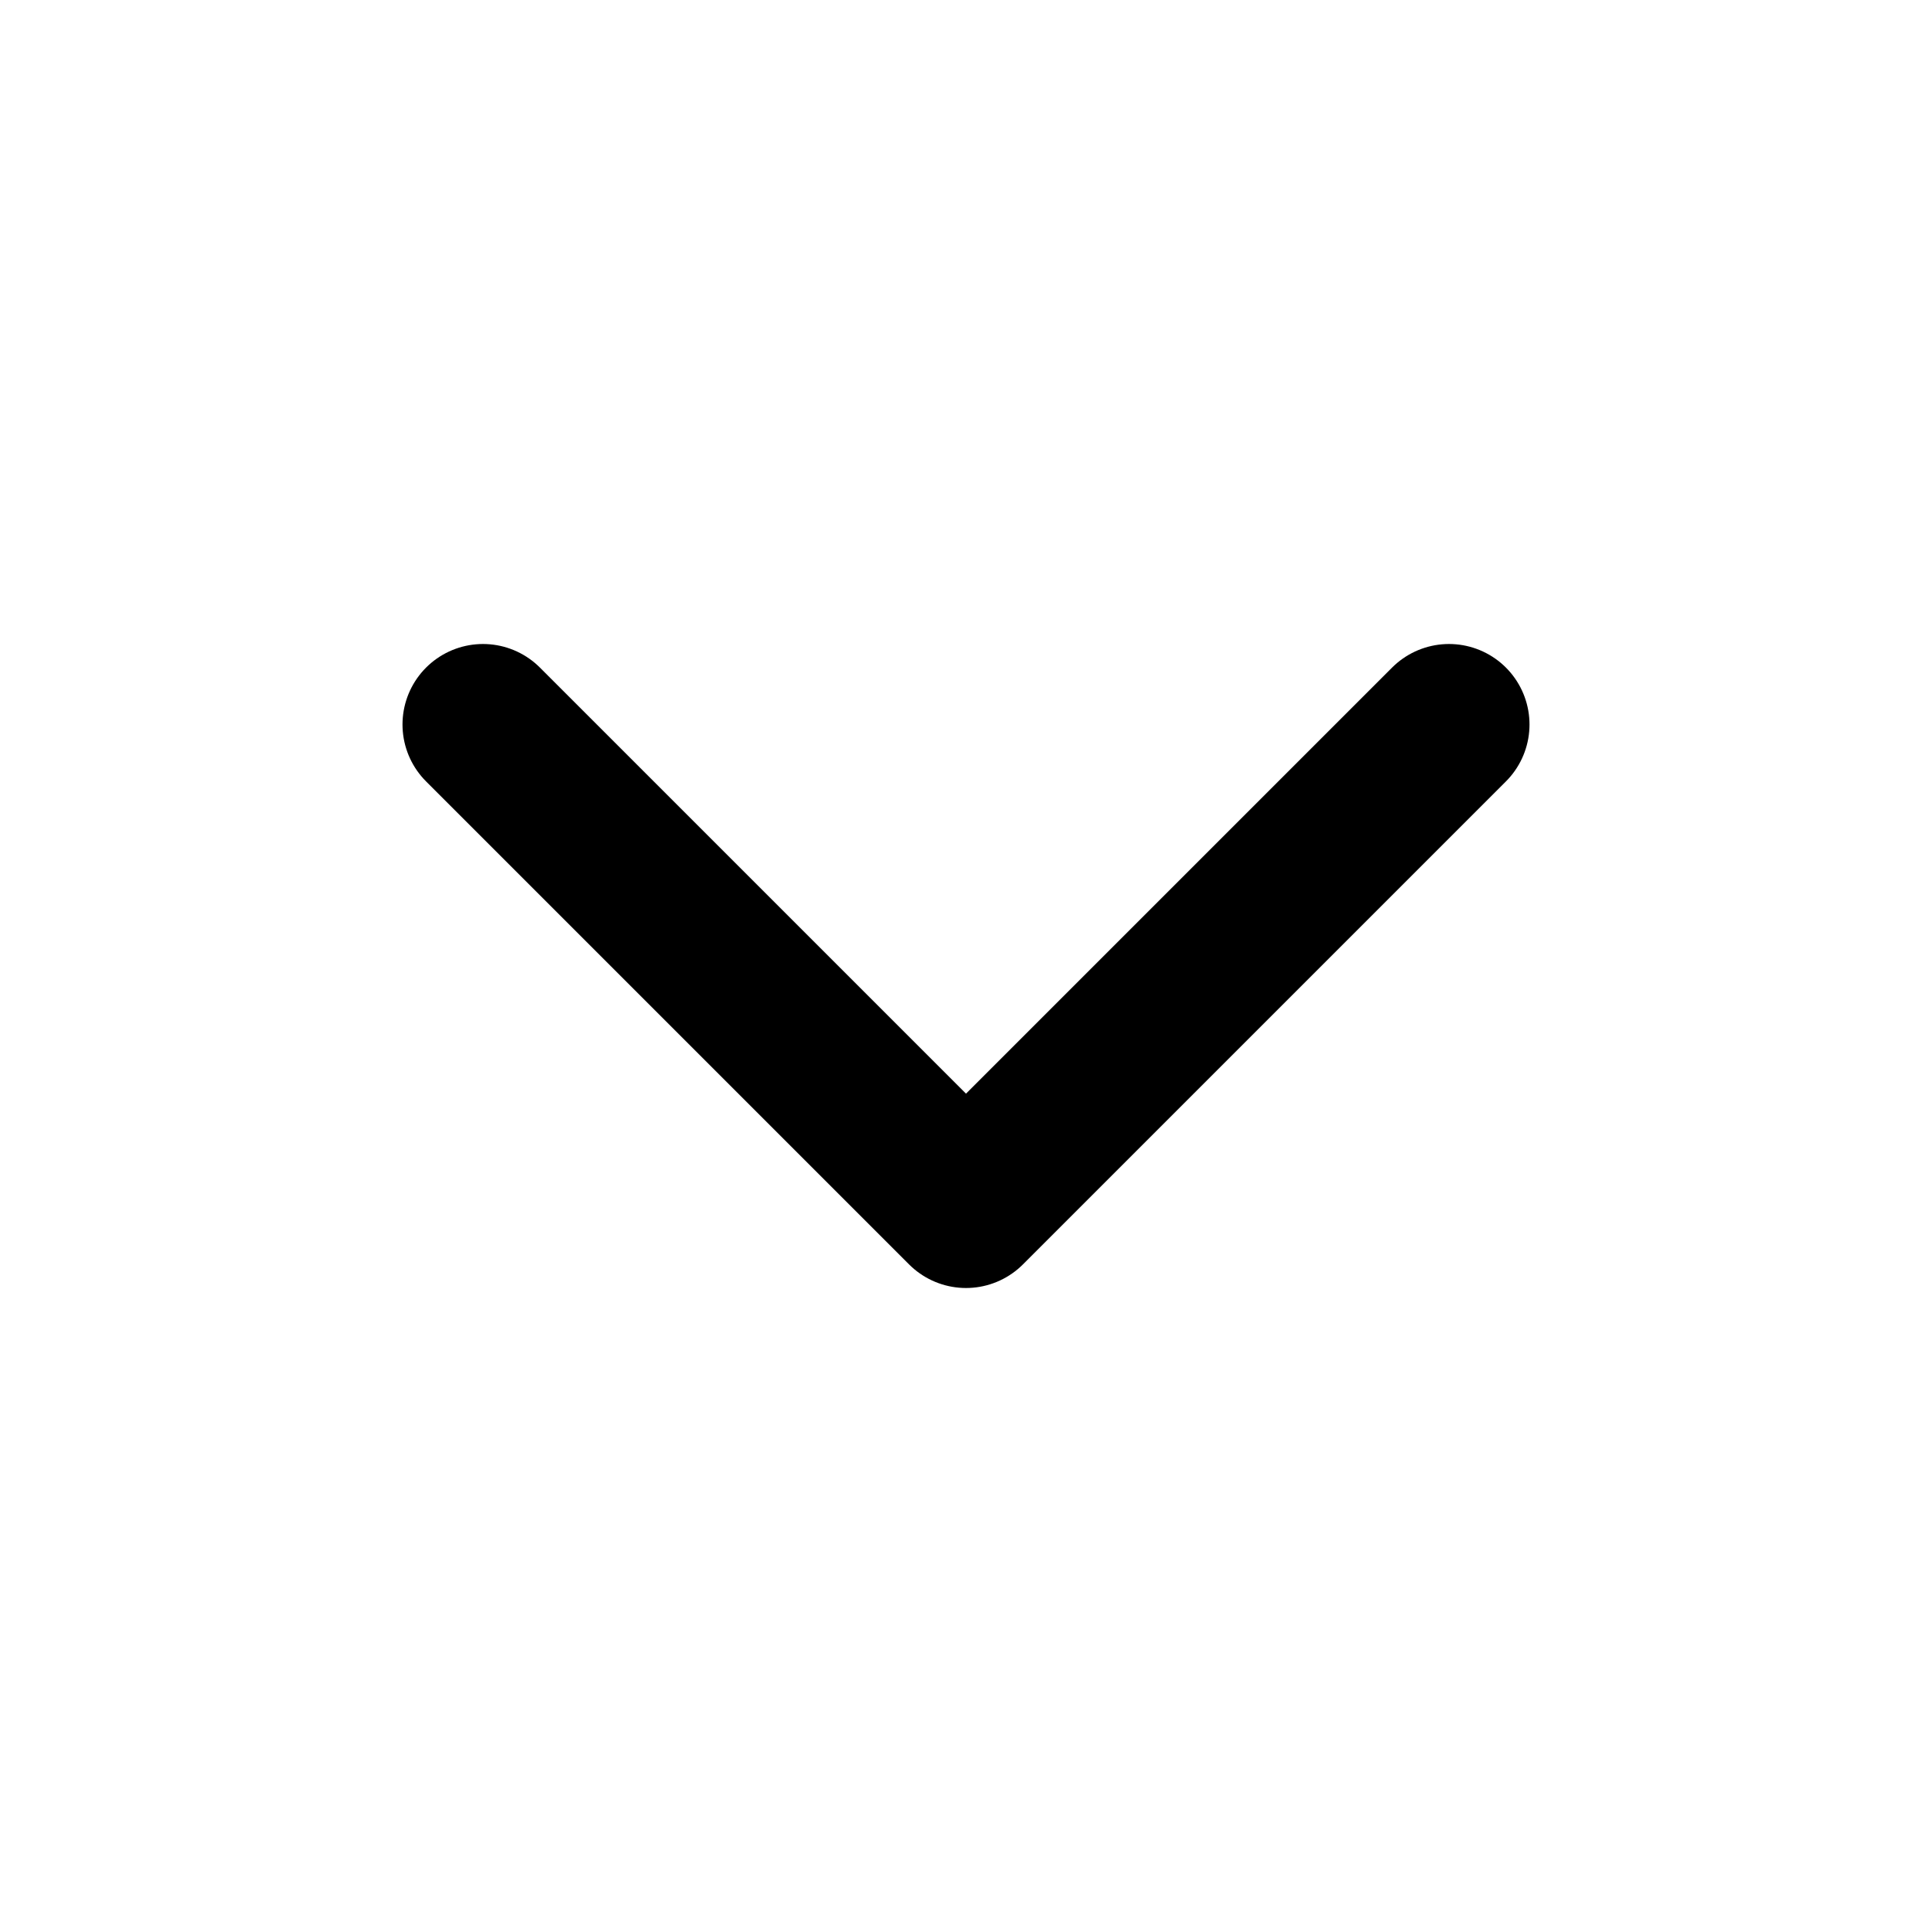
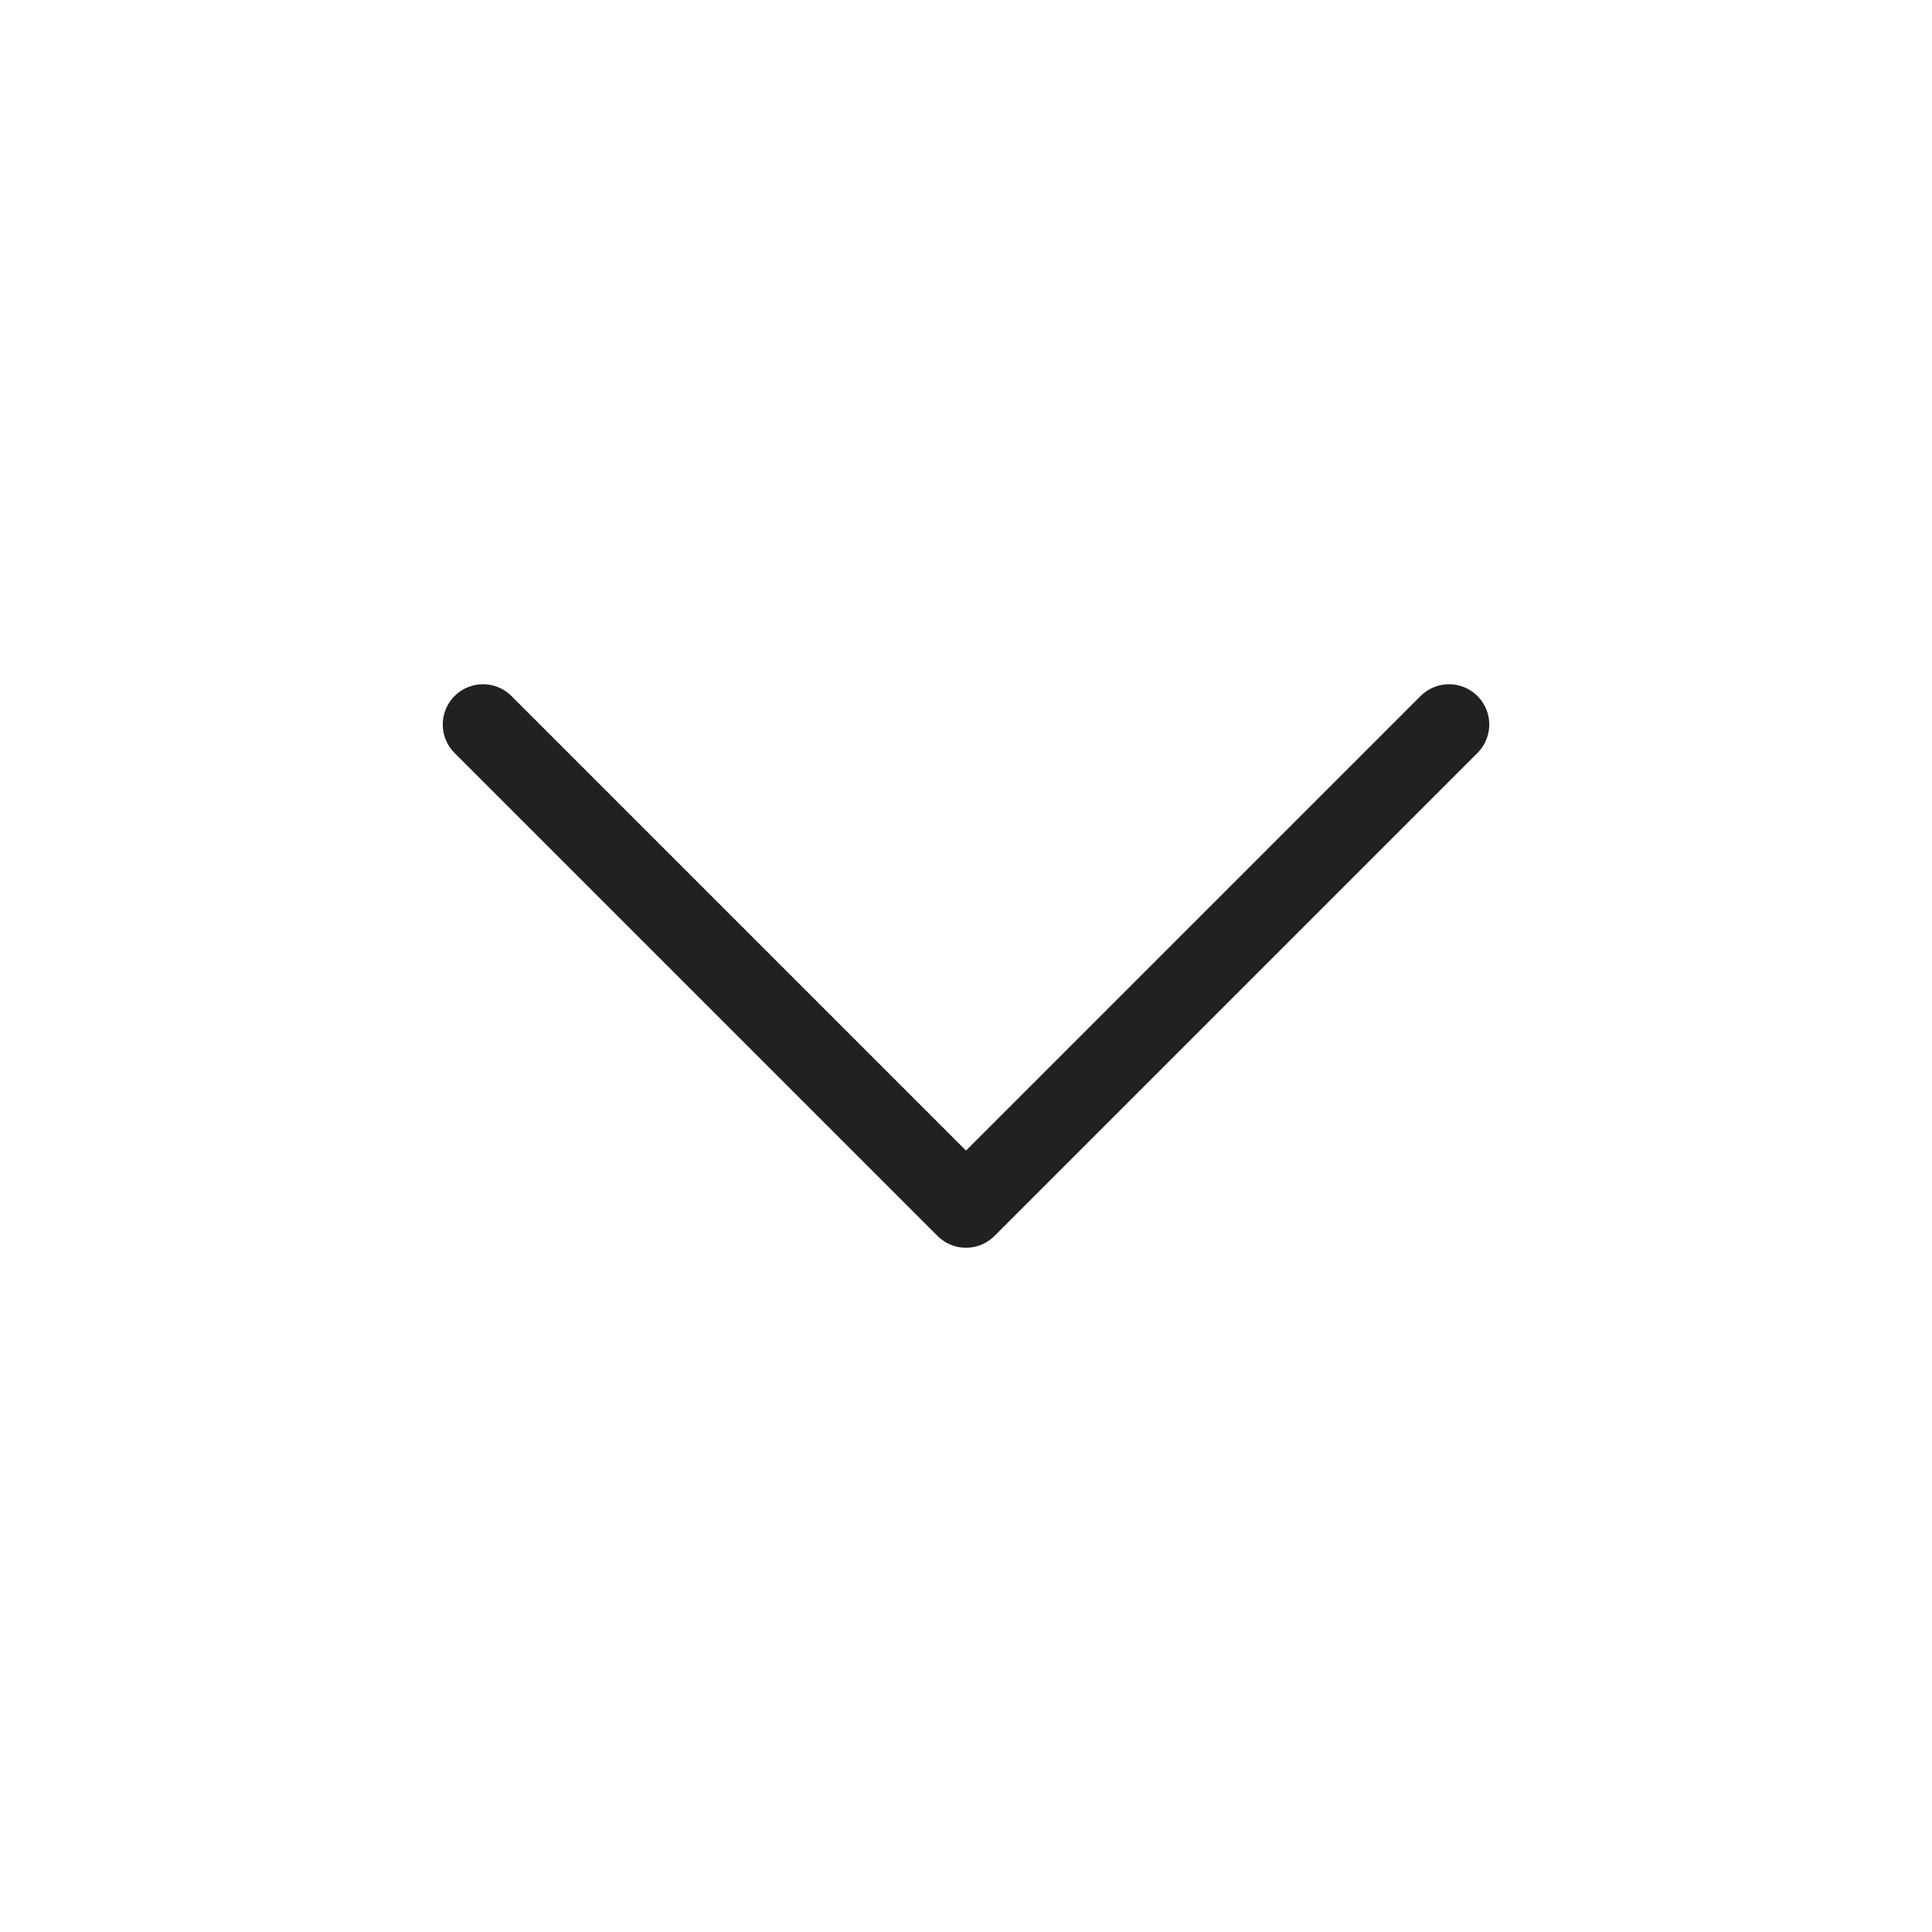
- <svg xmlns="http://www.w3.org/2000/svg" width="24" height="24" viewBox="0 0 24 24" fill="none" stroke="currentColor" stroke-width="2" stroke-linecap="round" stroke-linejoin="round" class="feather feather-chevron-down">
+ <svg xmlns="http://www.w3.org/2000/svg" width="24" height="24" viewBox="0 0 24 24" fill="none" stroke="#212121" stroke-width="1" stroke-linecap="round" stroke-linejoin="round" class="feather feather-chevron-down">
  <polyline points="6 9 12 15 18 9" />
</svg>
